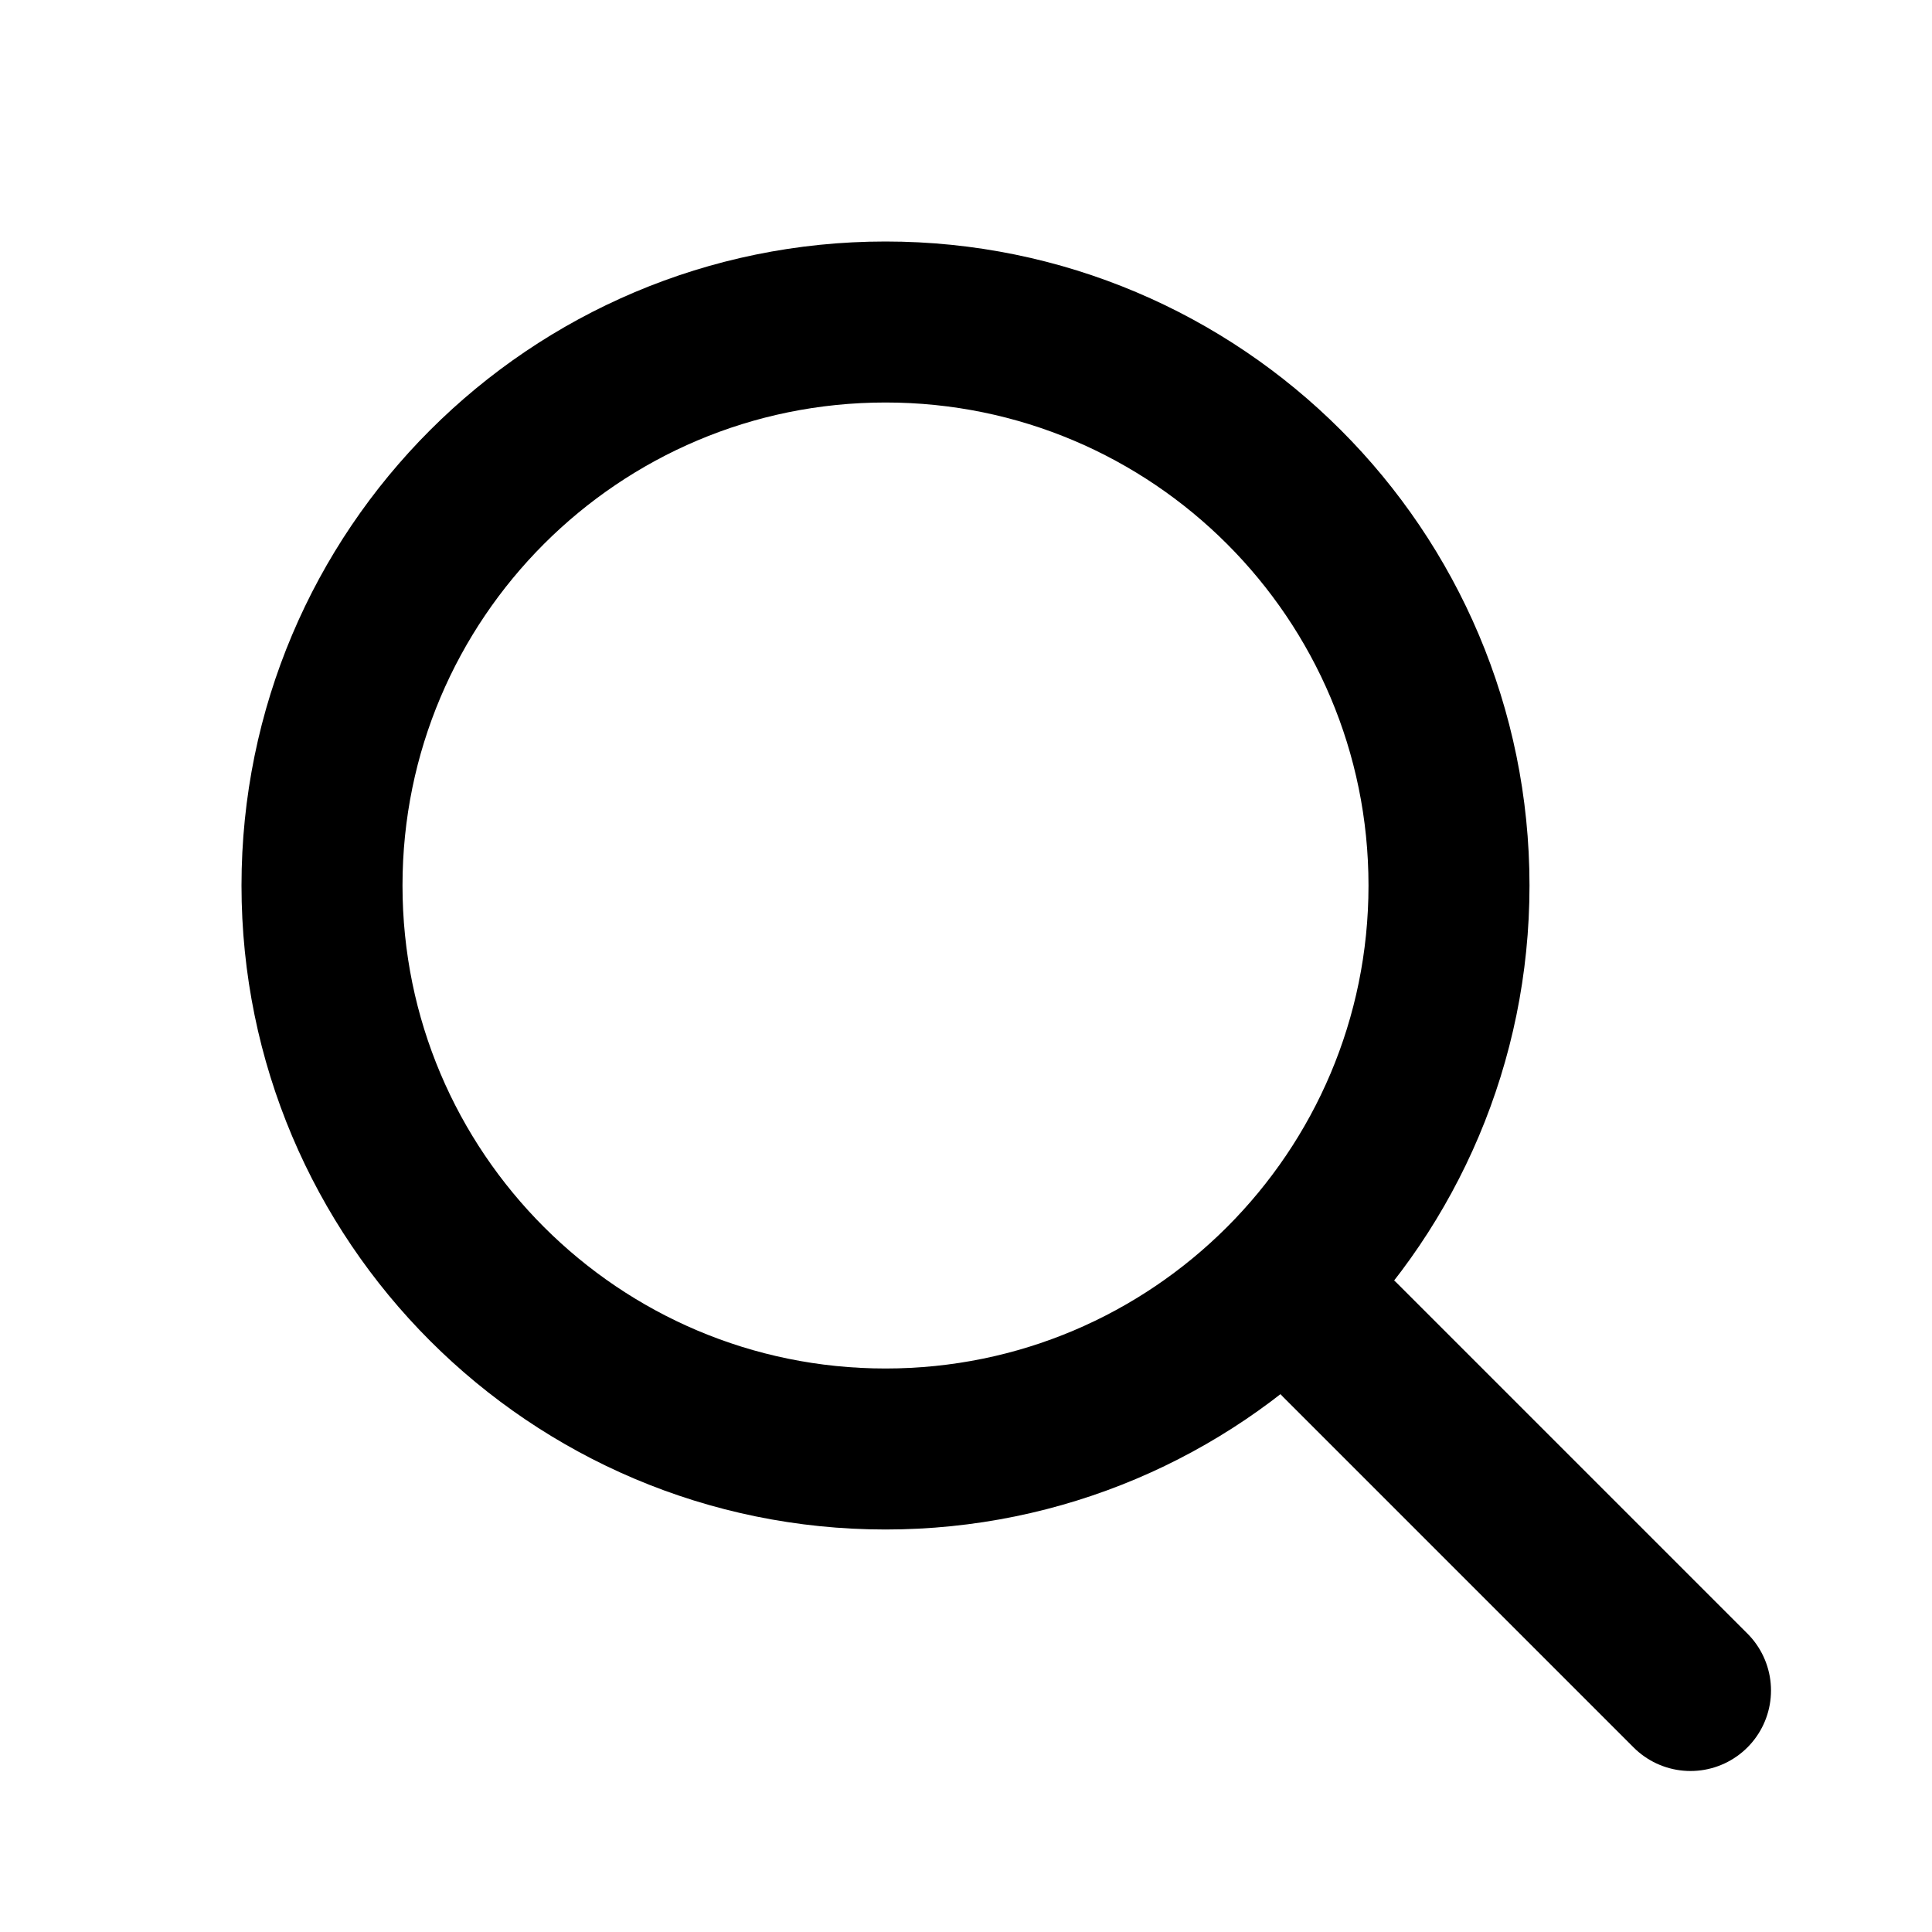
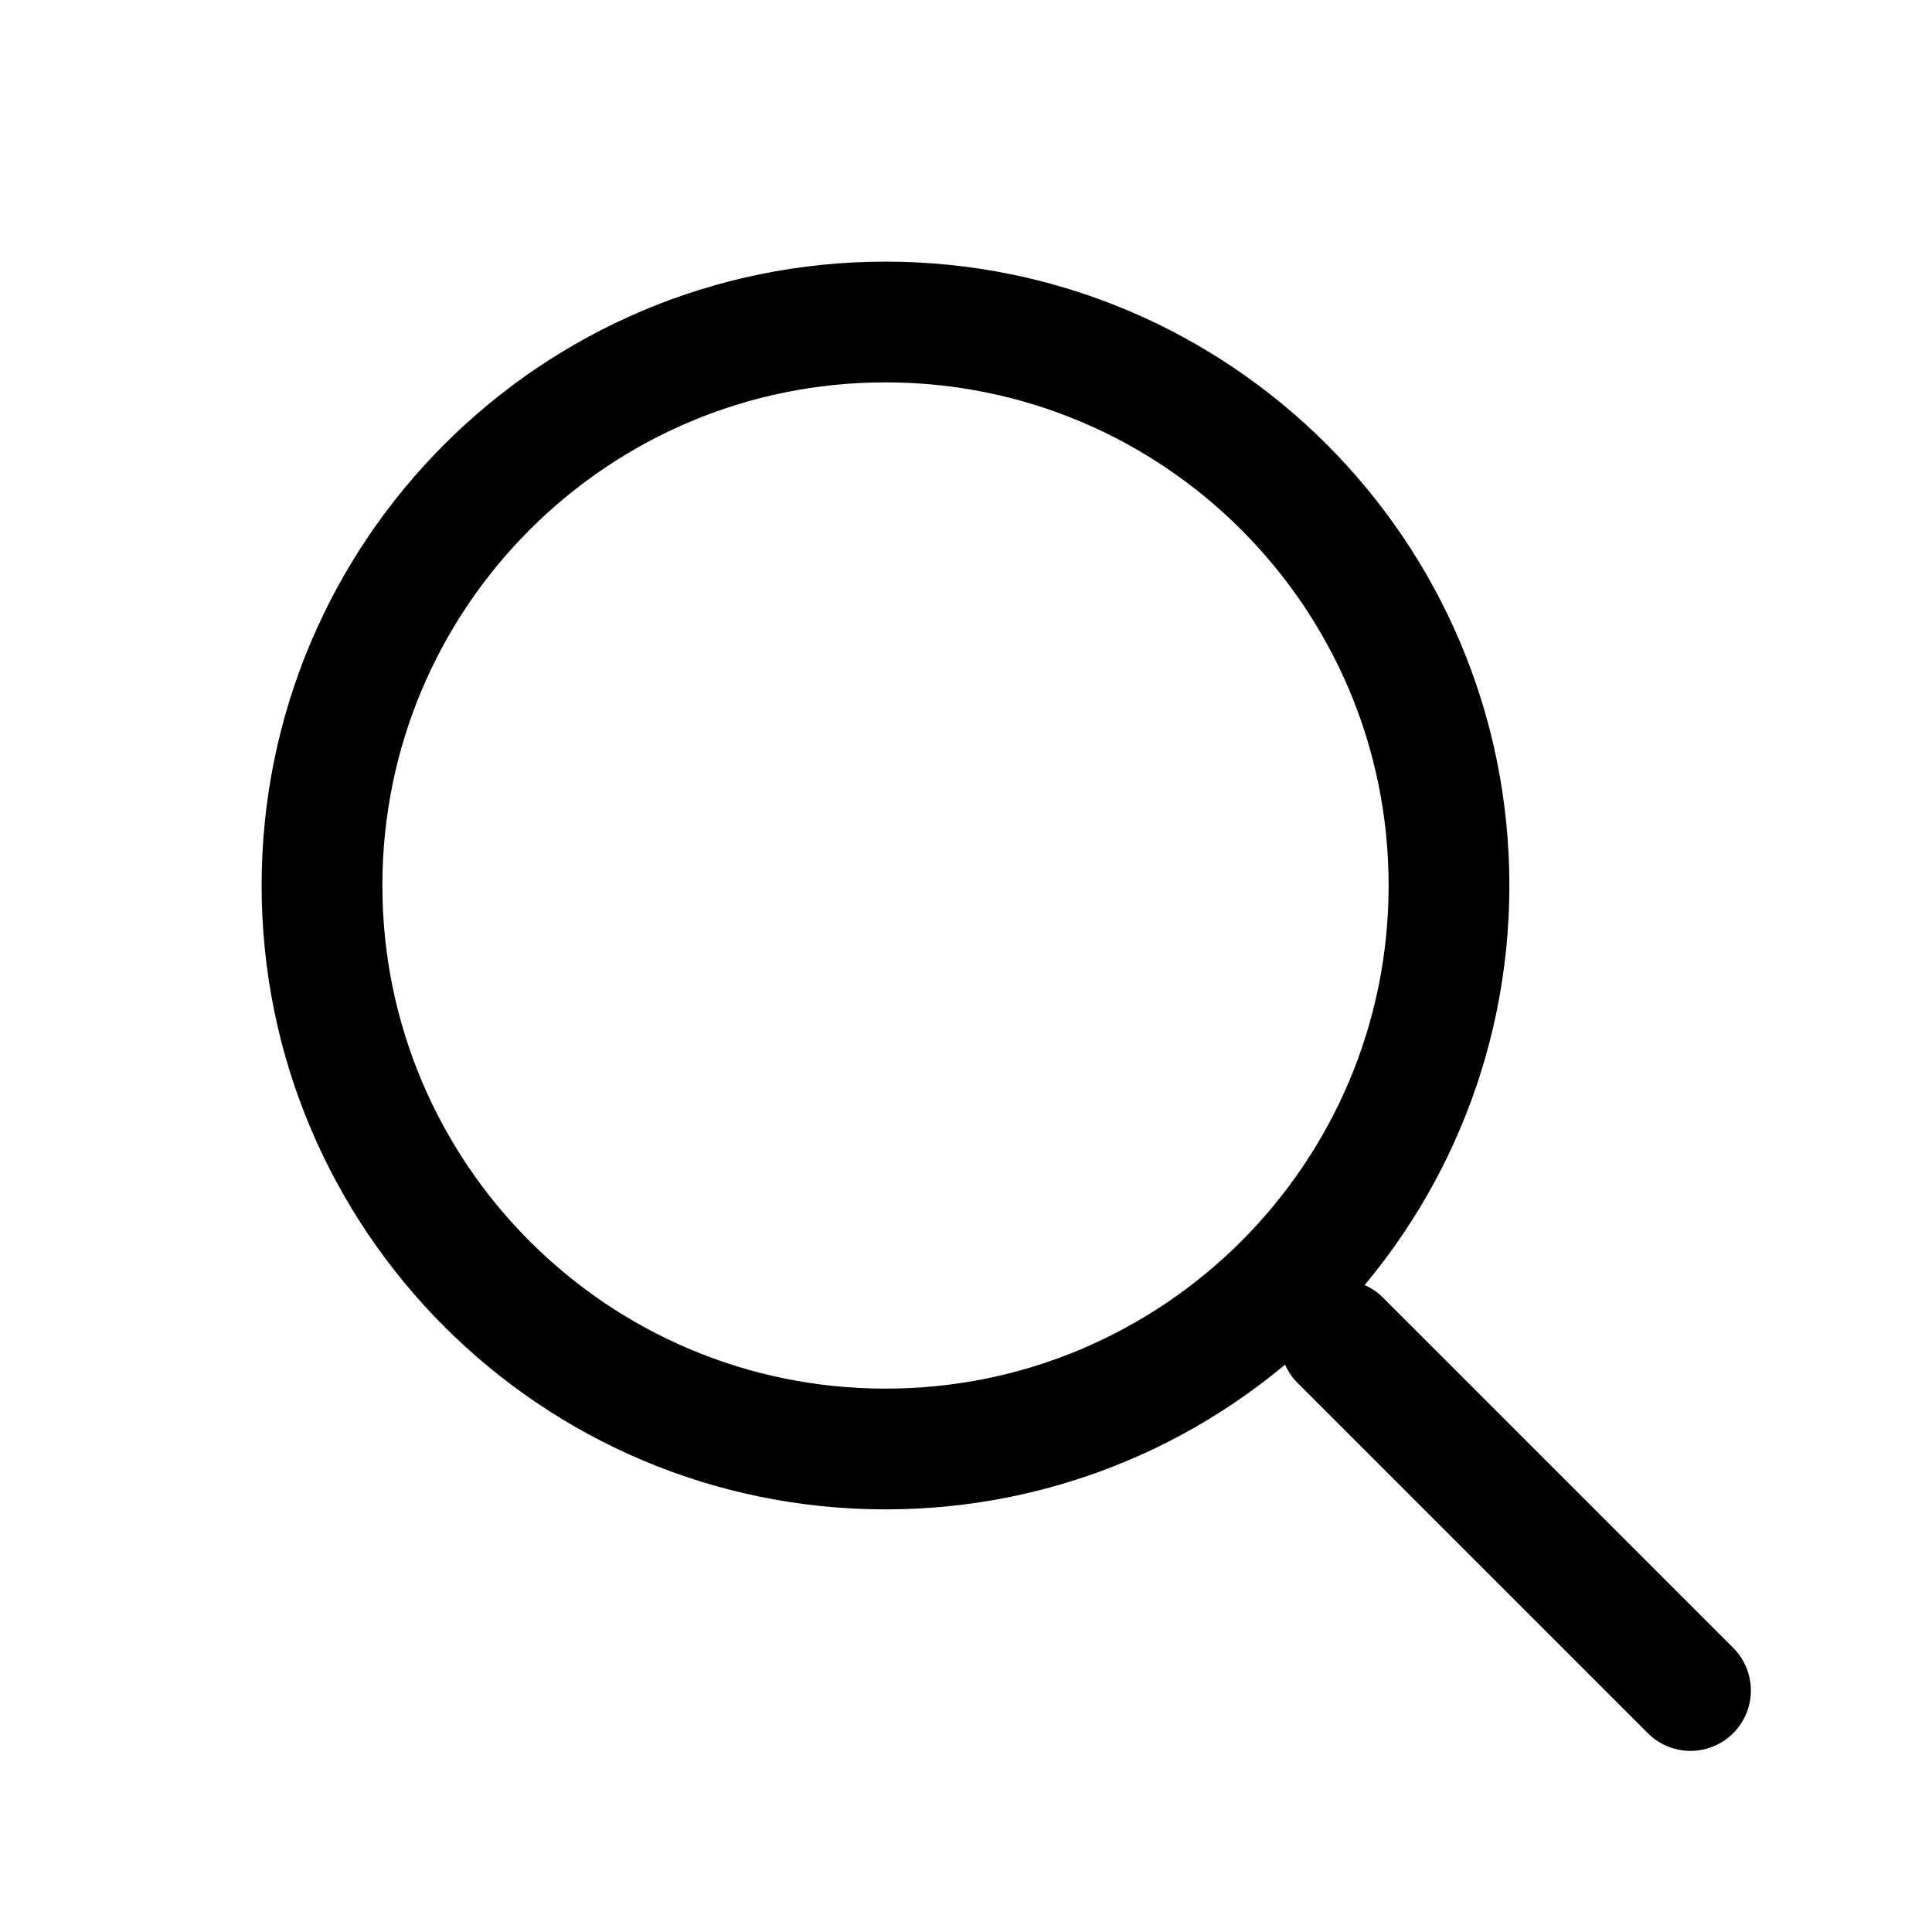
- <svg xmlns="http://www.w3.org/2000/svg" width="24" height="24" viewBox="0 0 24 24" fill="none" stroke="#000000" stroke-width="2" stroke-linecap="round" stroke-linejoin="round">
+ <svg xmlns="http://www.w3.org/2000/svg" width="24" height="24" viewBox="0 0 24 24" fill="none" stroke="#000000" stroke-width="1.5" stroke-linecap="round" stroke-linejoin="round">
  <circle cx="11" cy="11" r="7" />
  <path d="M21 21l-4.35-4.35" />
</svg>
